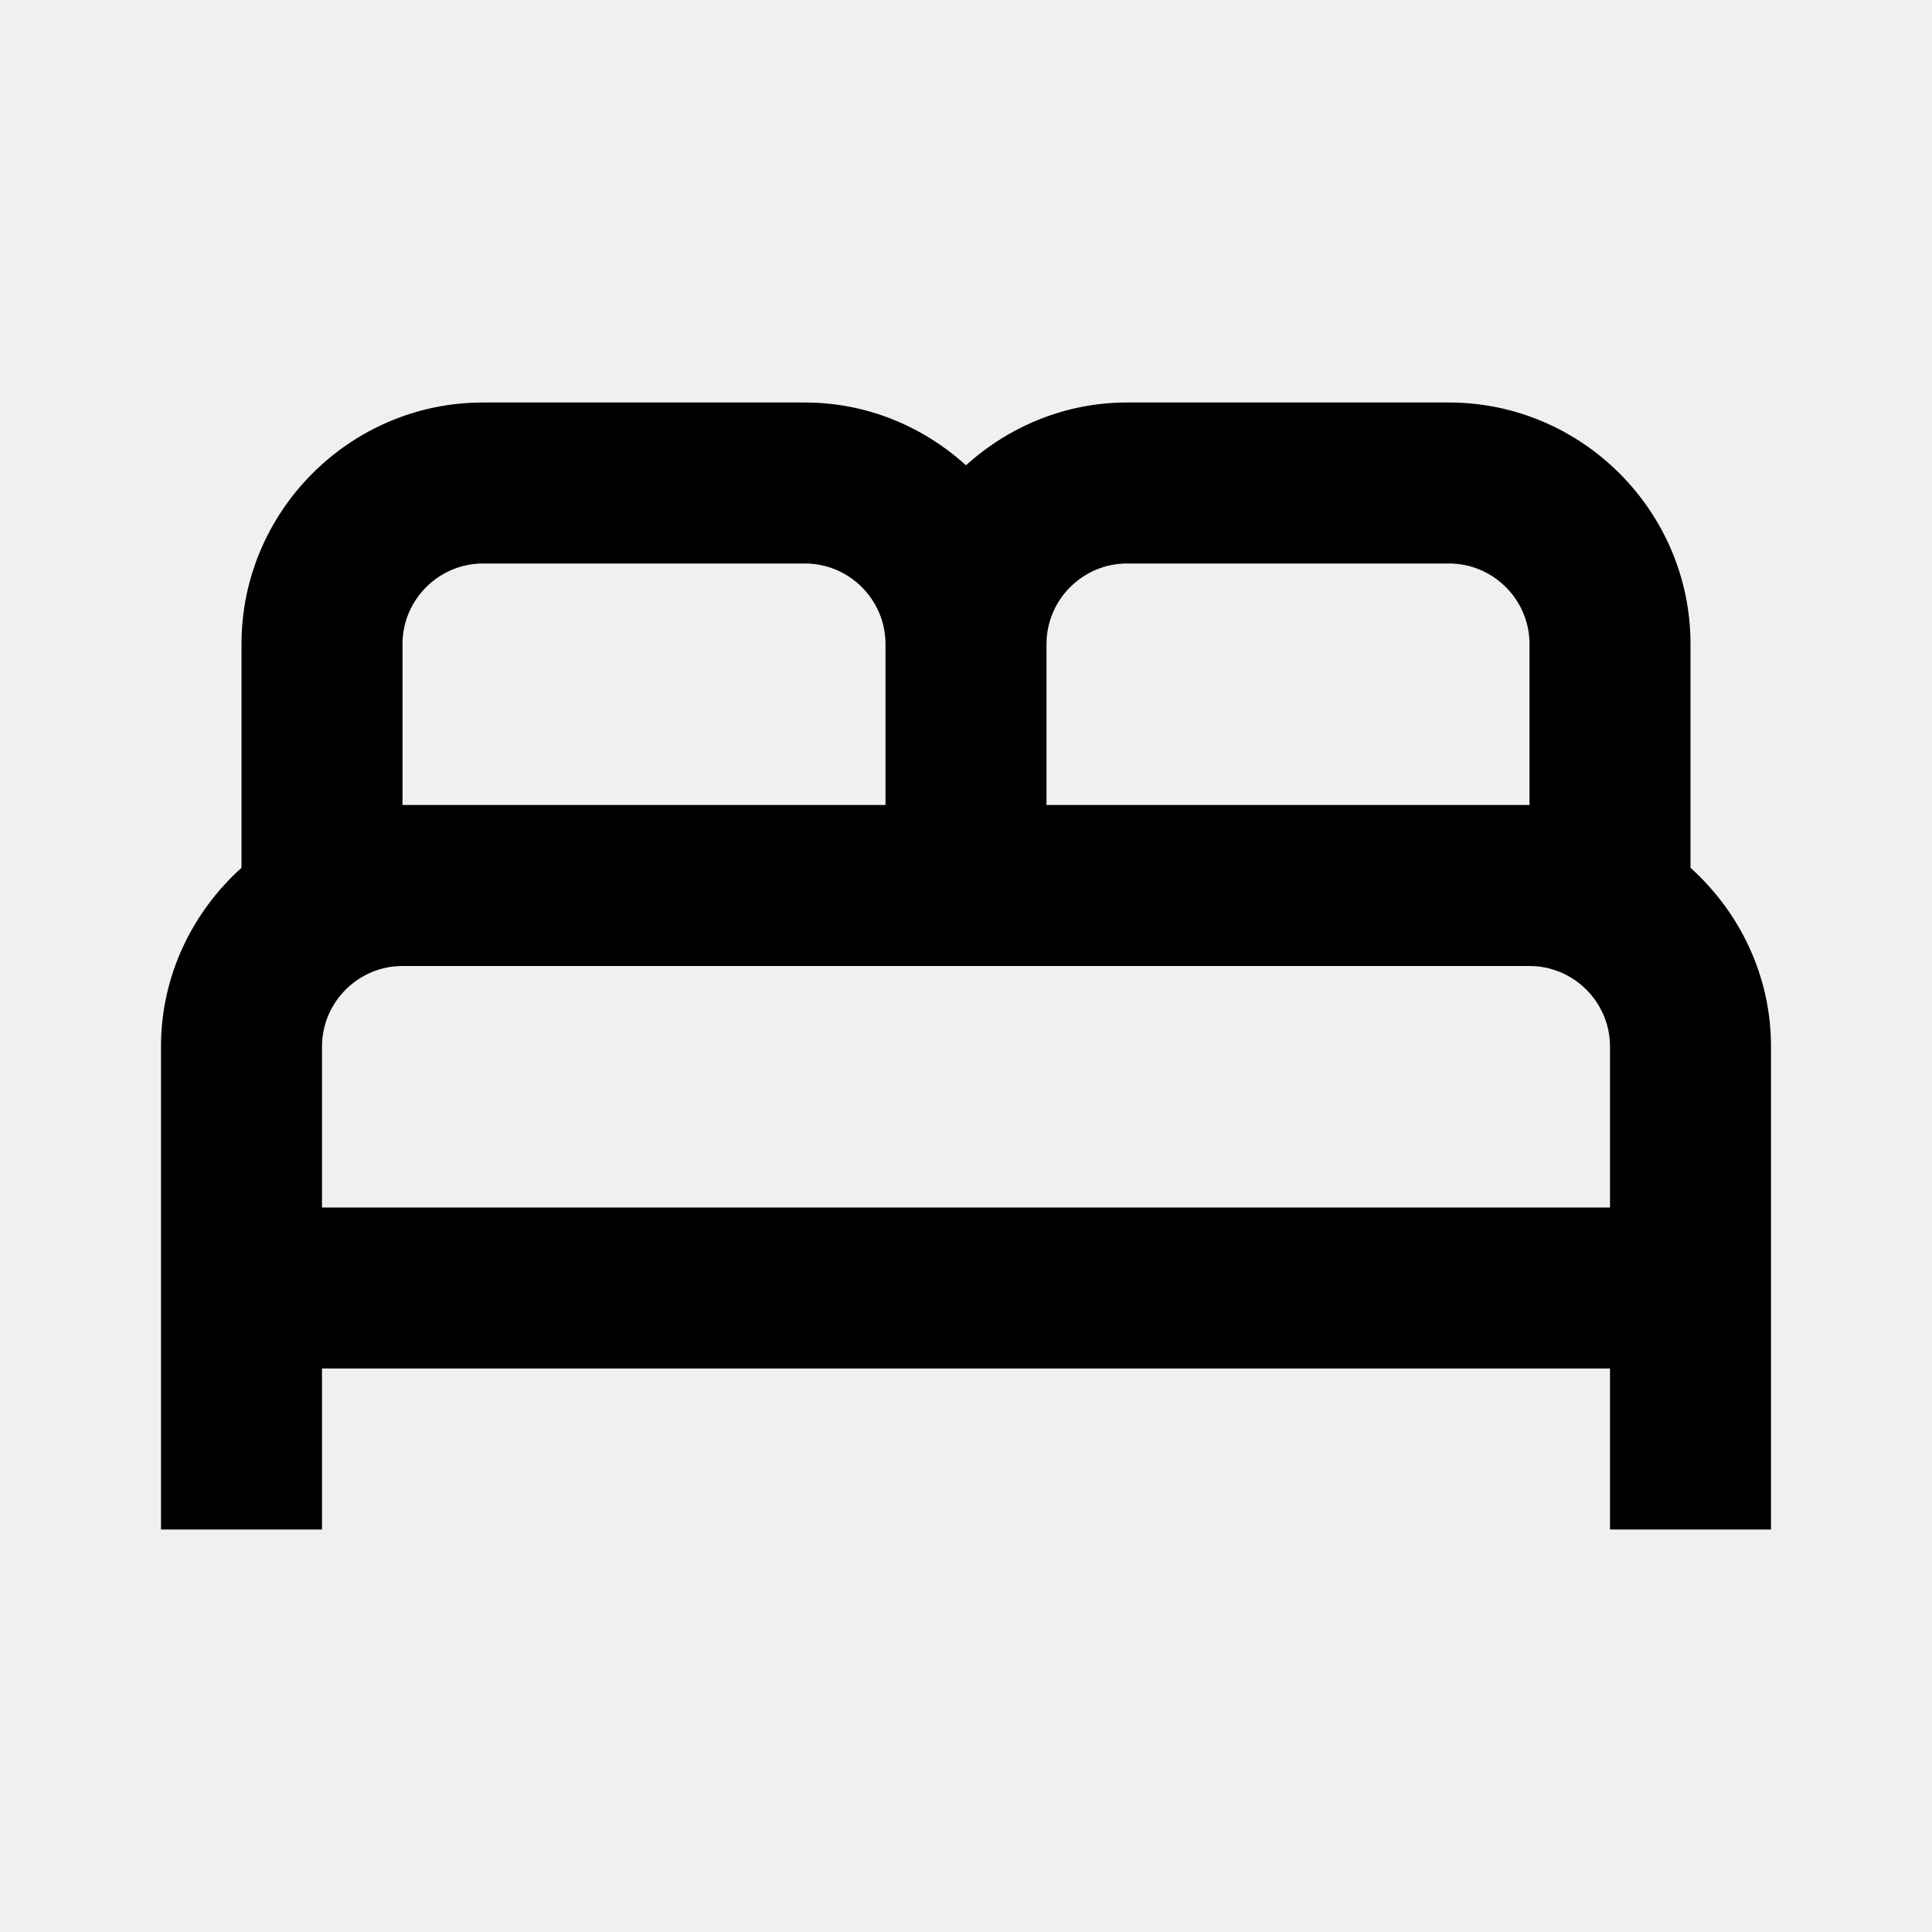
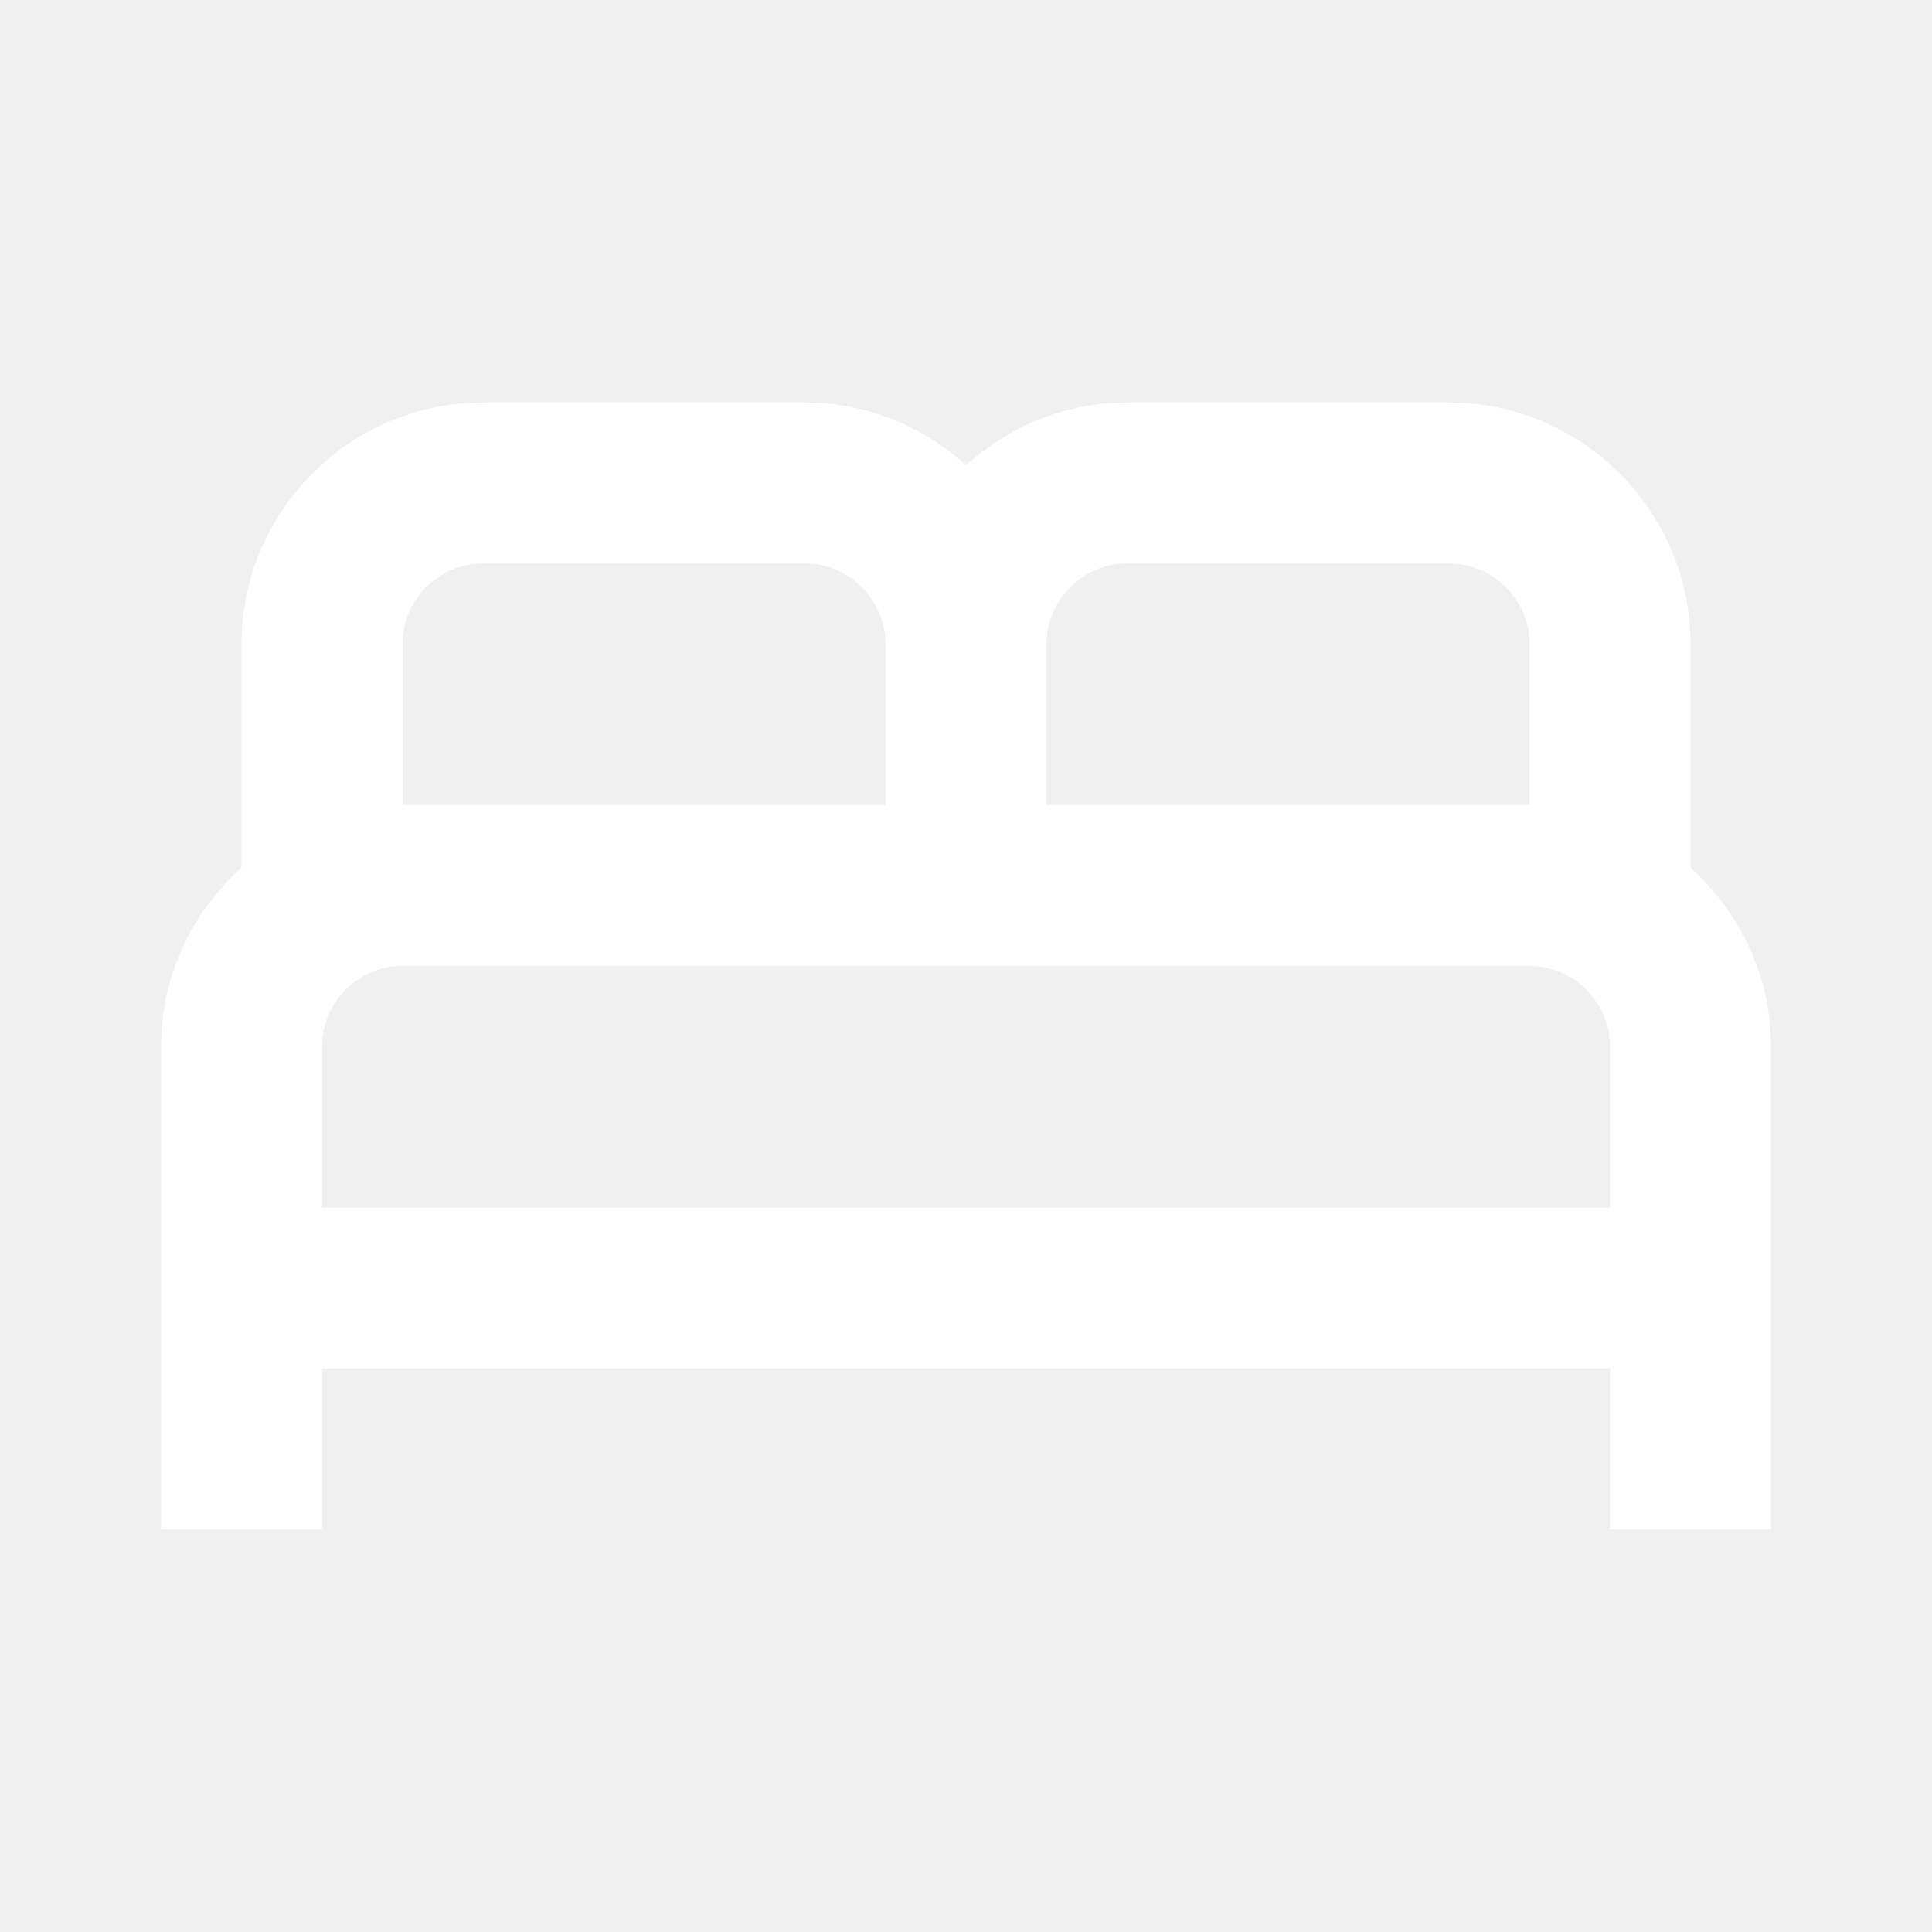
- <svg xmlns="http://www.w3.org/2000/svg" enable-background="new 0 0 24 24" height="24px" viewBox="0 0 24 24" width="24px" fill="#000000">
+ <svg xmlns="http://www.w3.org/2000/svg" enable-background="new 0 0 24 24" height="24px" viewBox="0 0 24 24" width="24px" fill="#FFFFFF">
  <g>
    <path d="M0,0h24v24H0V0z" fill="none" />
  </g>
  <g>
    <path d="M21,10.78V8c0-1.65-1.35-3-3-3h-4c-0.77,0-1.47,0.3-2,0.78C11.47,5.3,10.77,5,10,5H6C4.35,5,3,6.35,3,8v2.78 C2.39,11.33,2,12.12,2,13v6h2v-2h16v2h2v-6C22,12.12,21.61,11.33,21,10.78z M14,7h4c0.55,0,1,0.45,1,1v2h-6V8C13,7.45,13.45,7,14,7 z M5,8c0-0.55,0.45-1,1-1h4c0.55,0,1,0.45,1,1v2H5V8z M4,15v-2c0-0.55,0.45-1,1-1h14c0.55,0,1,0.45,1,1v2H4z" />
  </g>
</svg>
